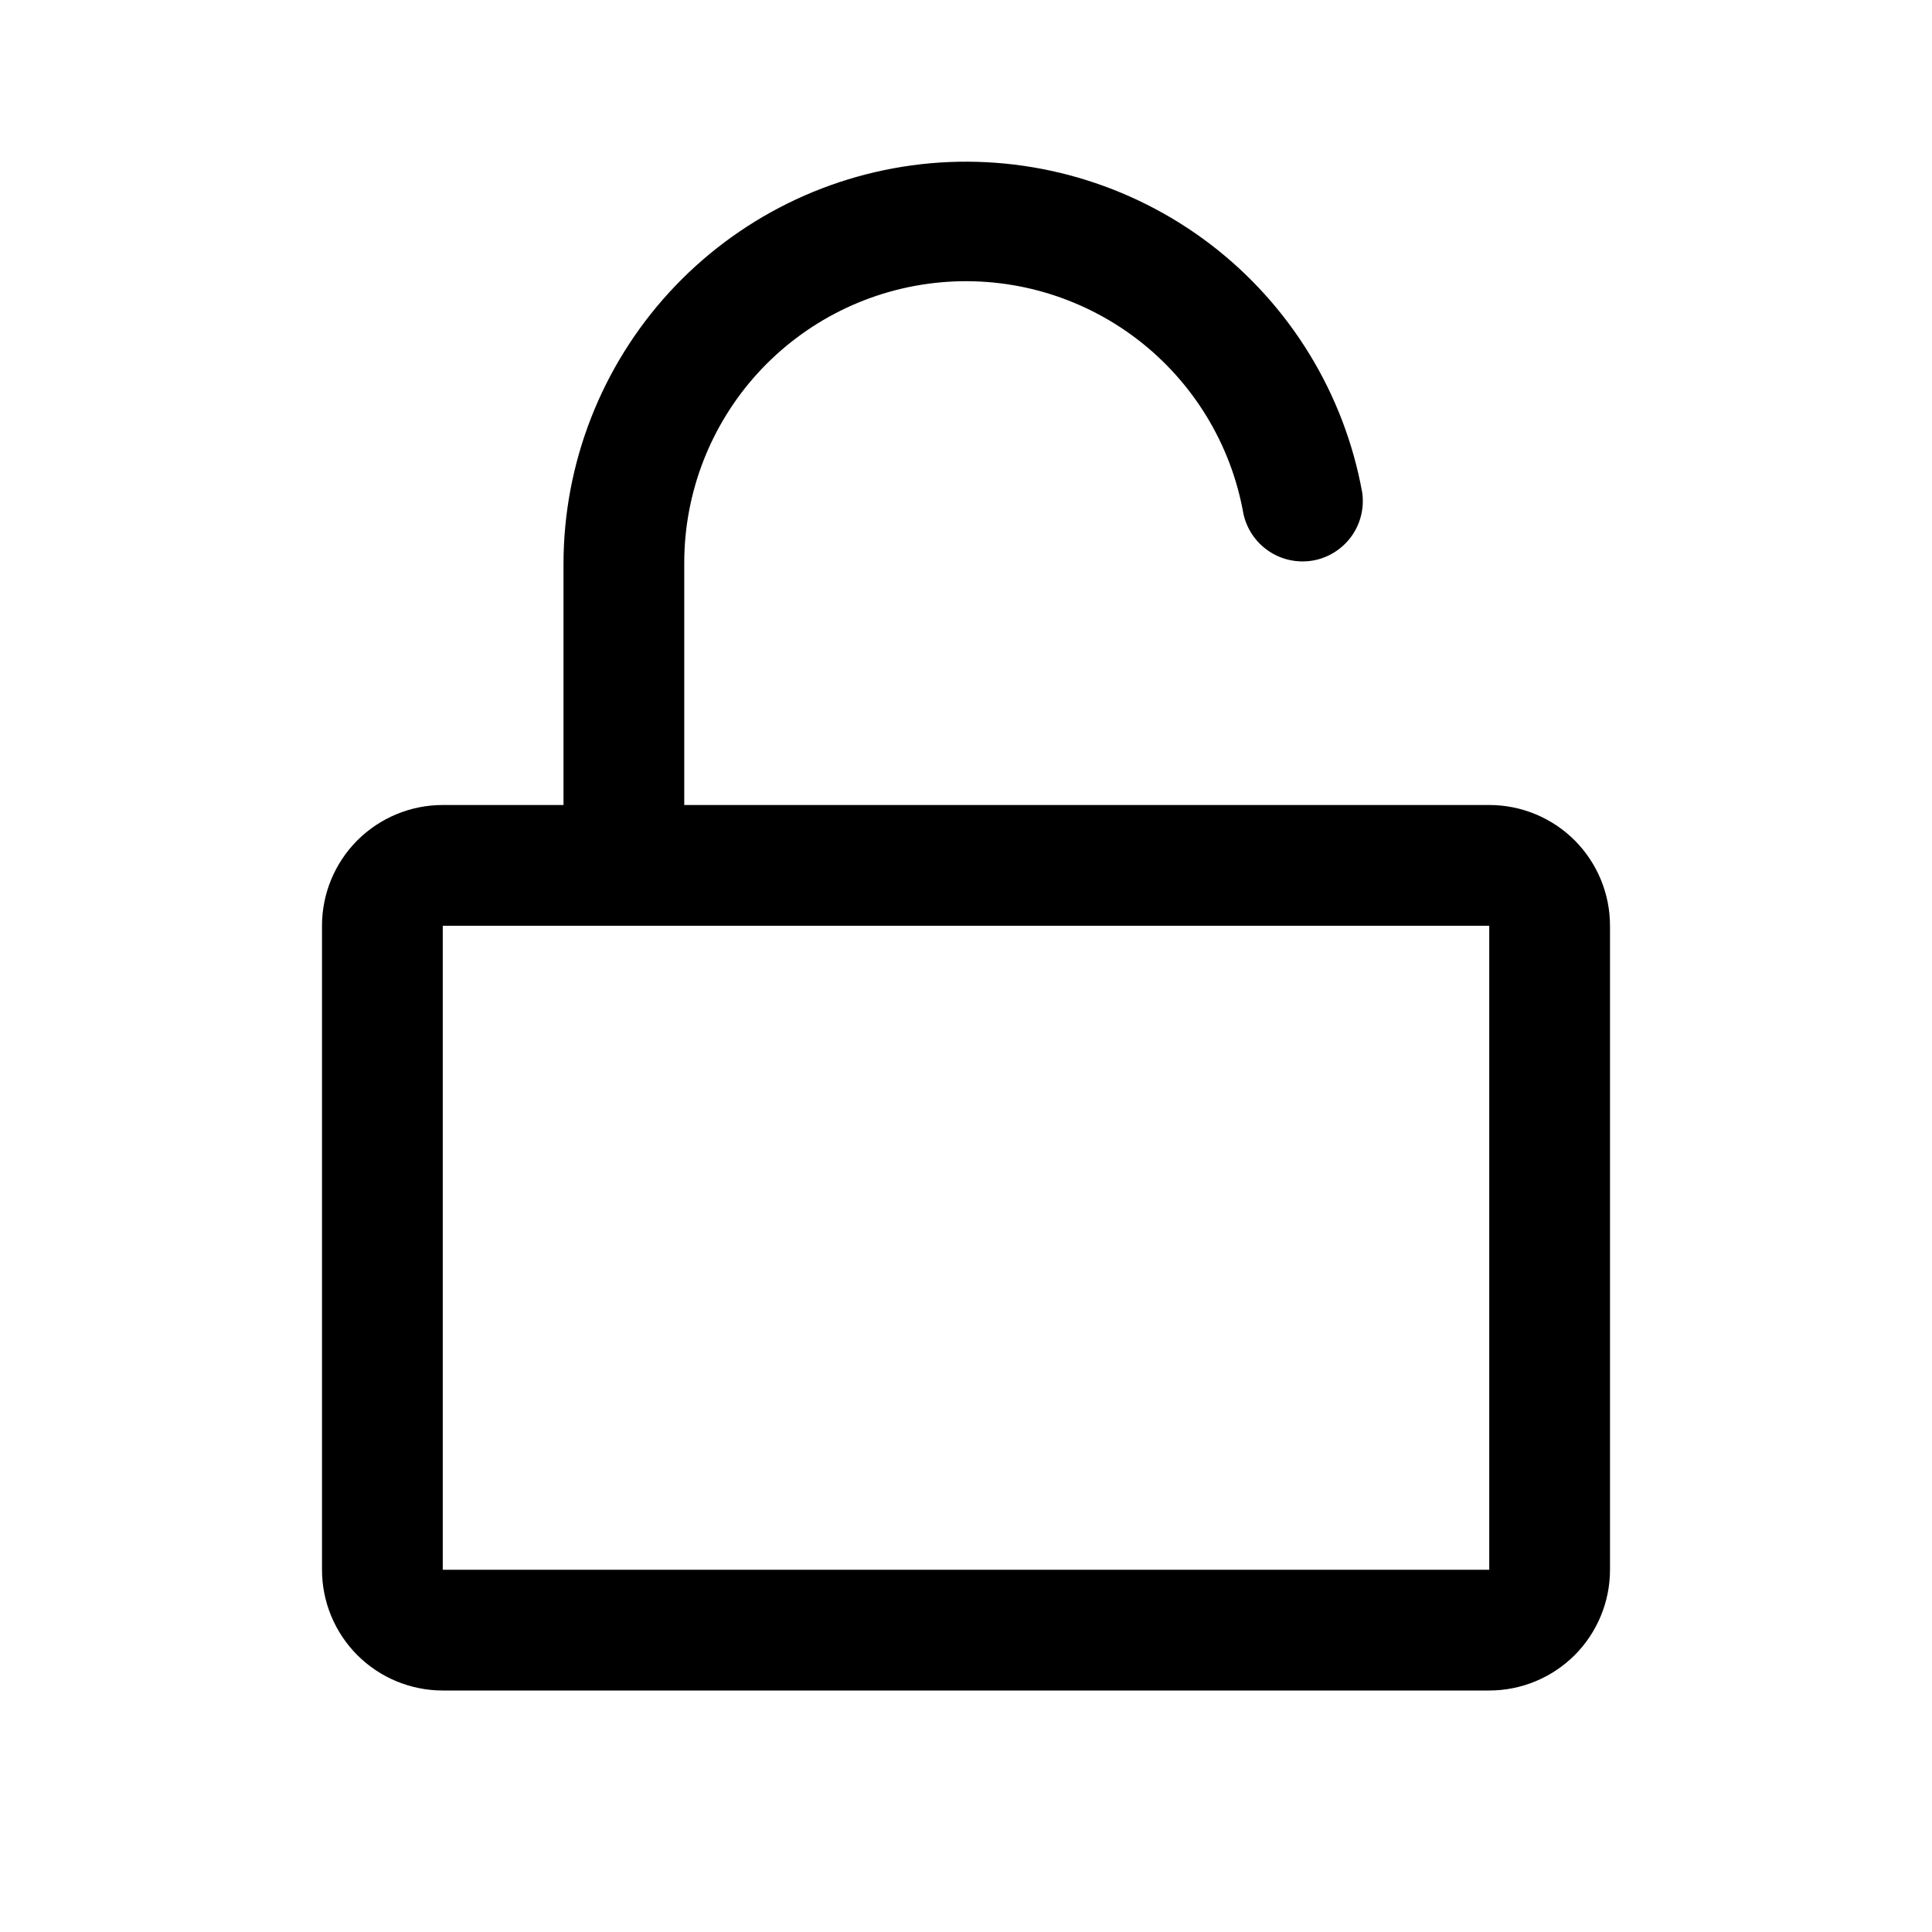
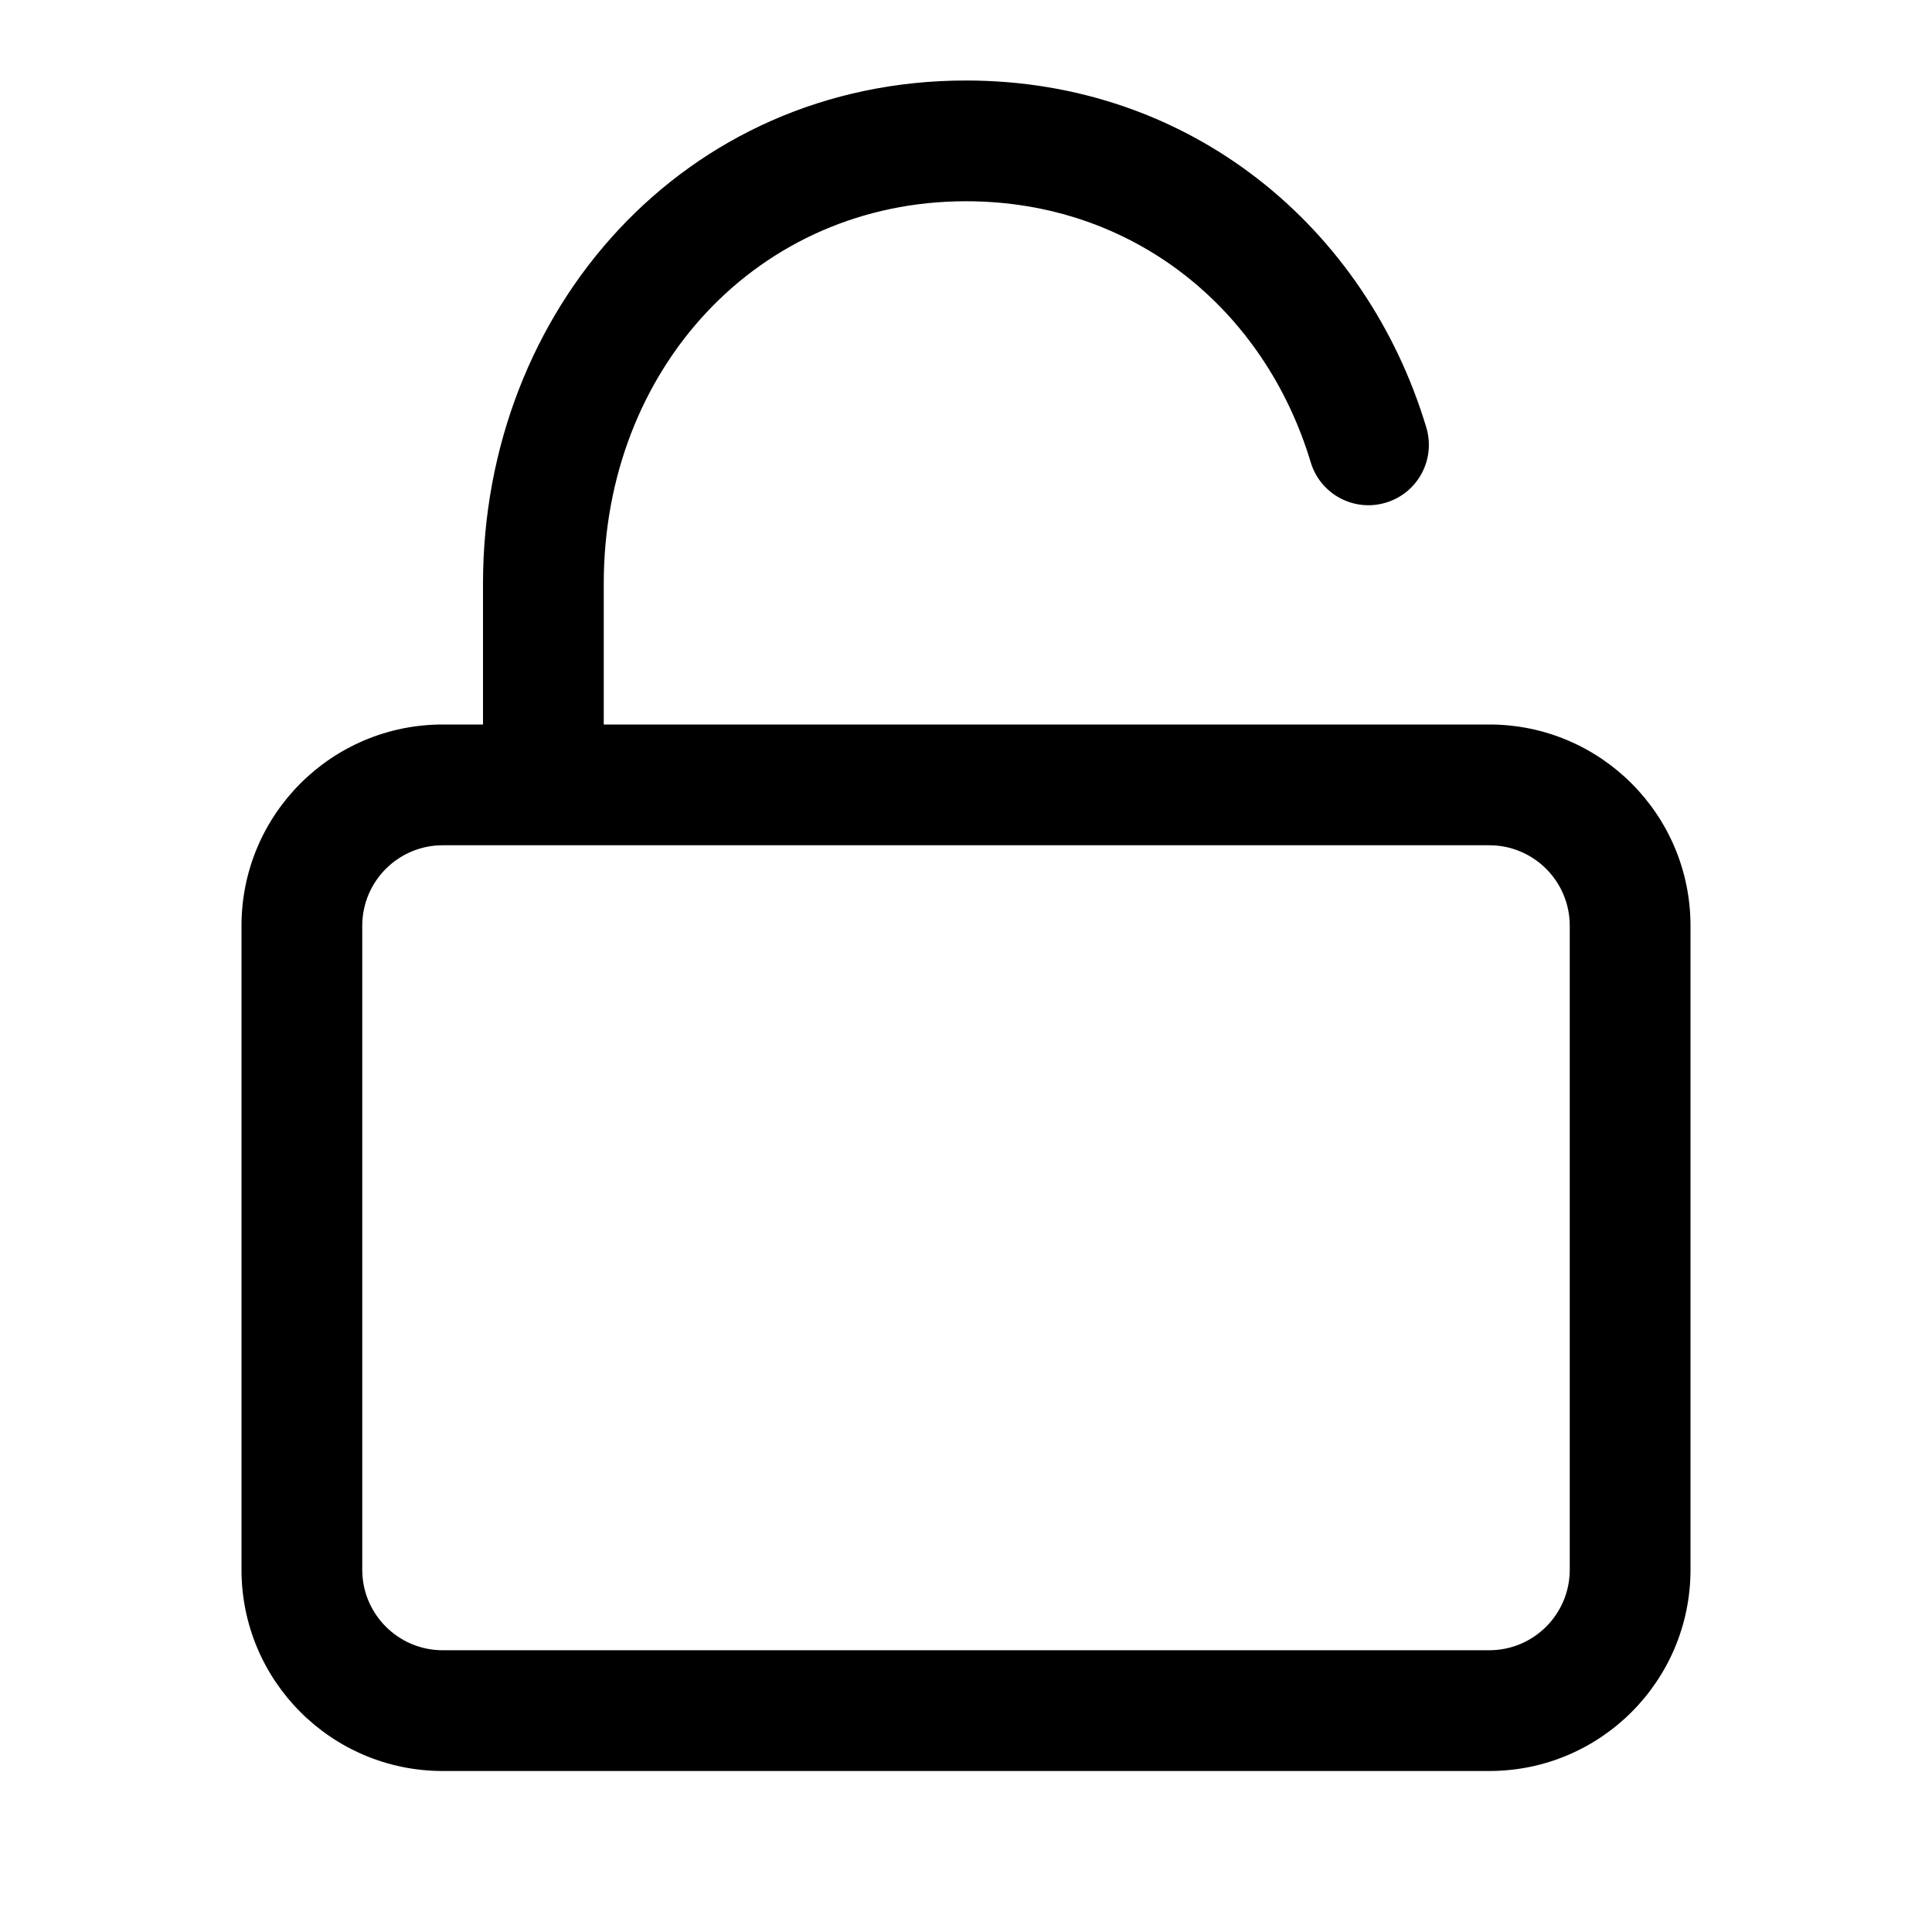
<svg xmlns="http://www.w3.org/2000/svg" width="24" height="24" viewBox="0 0 24 24">
-   <path fill-rule="evenodd" clip-rule="evenodd" d="M8.5 7C8.498 6.124 8.825 5.28 9.415 4.633C10.006 3.987 10.817 3.585 11.689 3.507C12.562 3.429 13.431 3.682 14.127 4.214C14.822 4.746 15.293 5.519 15.446 6.381C15.487 6.571 15.6 6.738 15.761 6.846C15.922 6.955 16.119 6.996 16.311 6.963C16.502 6.929 16.672 6.822 16.787 6.664C16.901 6.507 16.949 6.311 16.922 6.119C16.7 4.891 16.026 3.79 15.034 3.033C14.041 2.277 12.802 1.918 11.559 2.028C10.316 2.139 9.159 2.71 8.315 3.63C7.472 4.55 7.002 5.752 7 7V10H5.5C5.102 10 4.721 10.158 4.439 10.439C4.158 10.721 4 11.102 4 11.5V19.5C4 19.898 4.158 20.279 4.439 20.561C4.721 20.842 5.102 21 5.5 21H18.5C18.898 21 19.279 20.842 19.561 20.561C19.842 20.279 20 19.898 20 19.5V11.5C20 11.102 19.842 10.721 19.561 10.439C19.279 10.158 18.898 10 18.5 10H8.5V7ZM5.5 19.5V11.5H18.5V19.5H5.5Z" />
+   <path fill-rule="evenodd" clip-rule="evenodd" d="M7.5 7.25C7.5 4.58 9.422 2.5 12 2.5C14.079 2.5 15.71 3.841 16.282 5.742C16.401 6.139 16.819 6.364 17.216 6.244C17.613 6.125 17.837 5.707 17.718 5.31C16.971 2.825 14.792 1 12 1C8.503 1 6 3.845 6 7.25V9H5.5C4.119 9 3 10.119 3 11.5V19.5C3 20.881 4.119 22 5.5 22H18.5C19.881 22 21 20.881 21 19.5V11.5C21 10.119 19.881 9 18.5 9H7.5V7.25ZM4.5 11.5C4.5 10.948 4.948 10.5 5.5 10.5H18.5C19.052 10.5 19.5 10.948 19.5 11.5V19.5C19.5 20.052 19.052 20.5 18.5 20.5H5.5C4.948 20.5 4.5 20.052 4.5 19.5V11.5Z" />
</svg>
